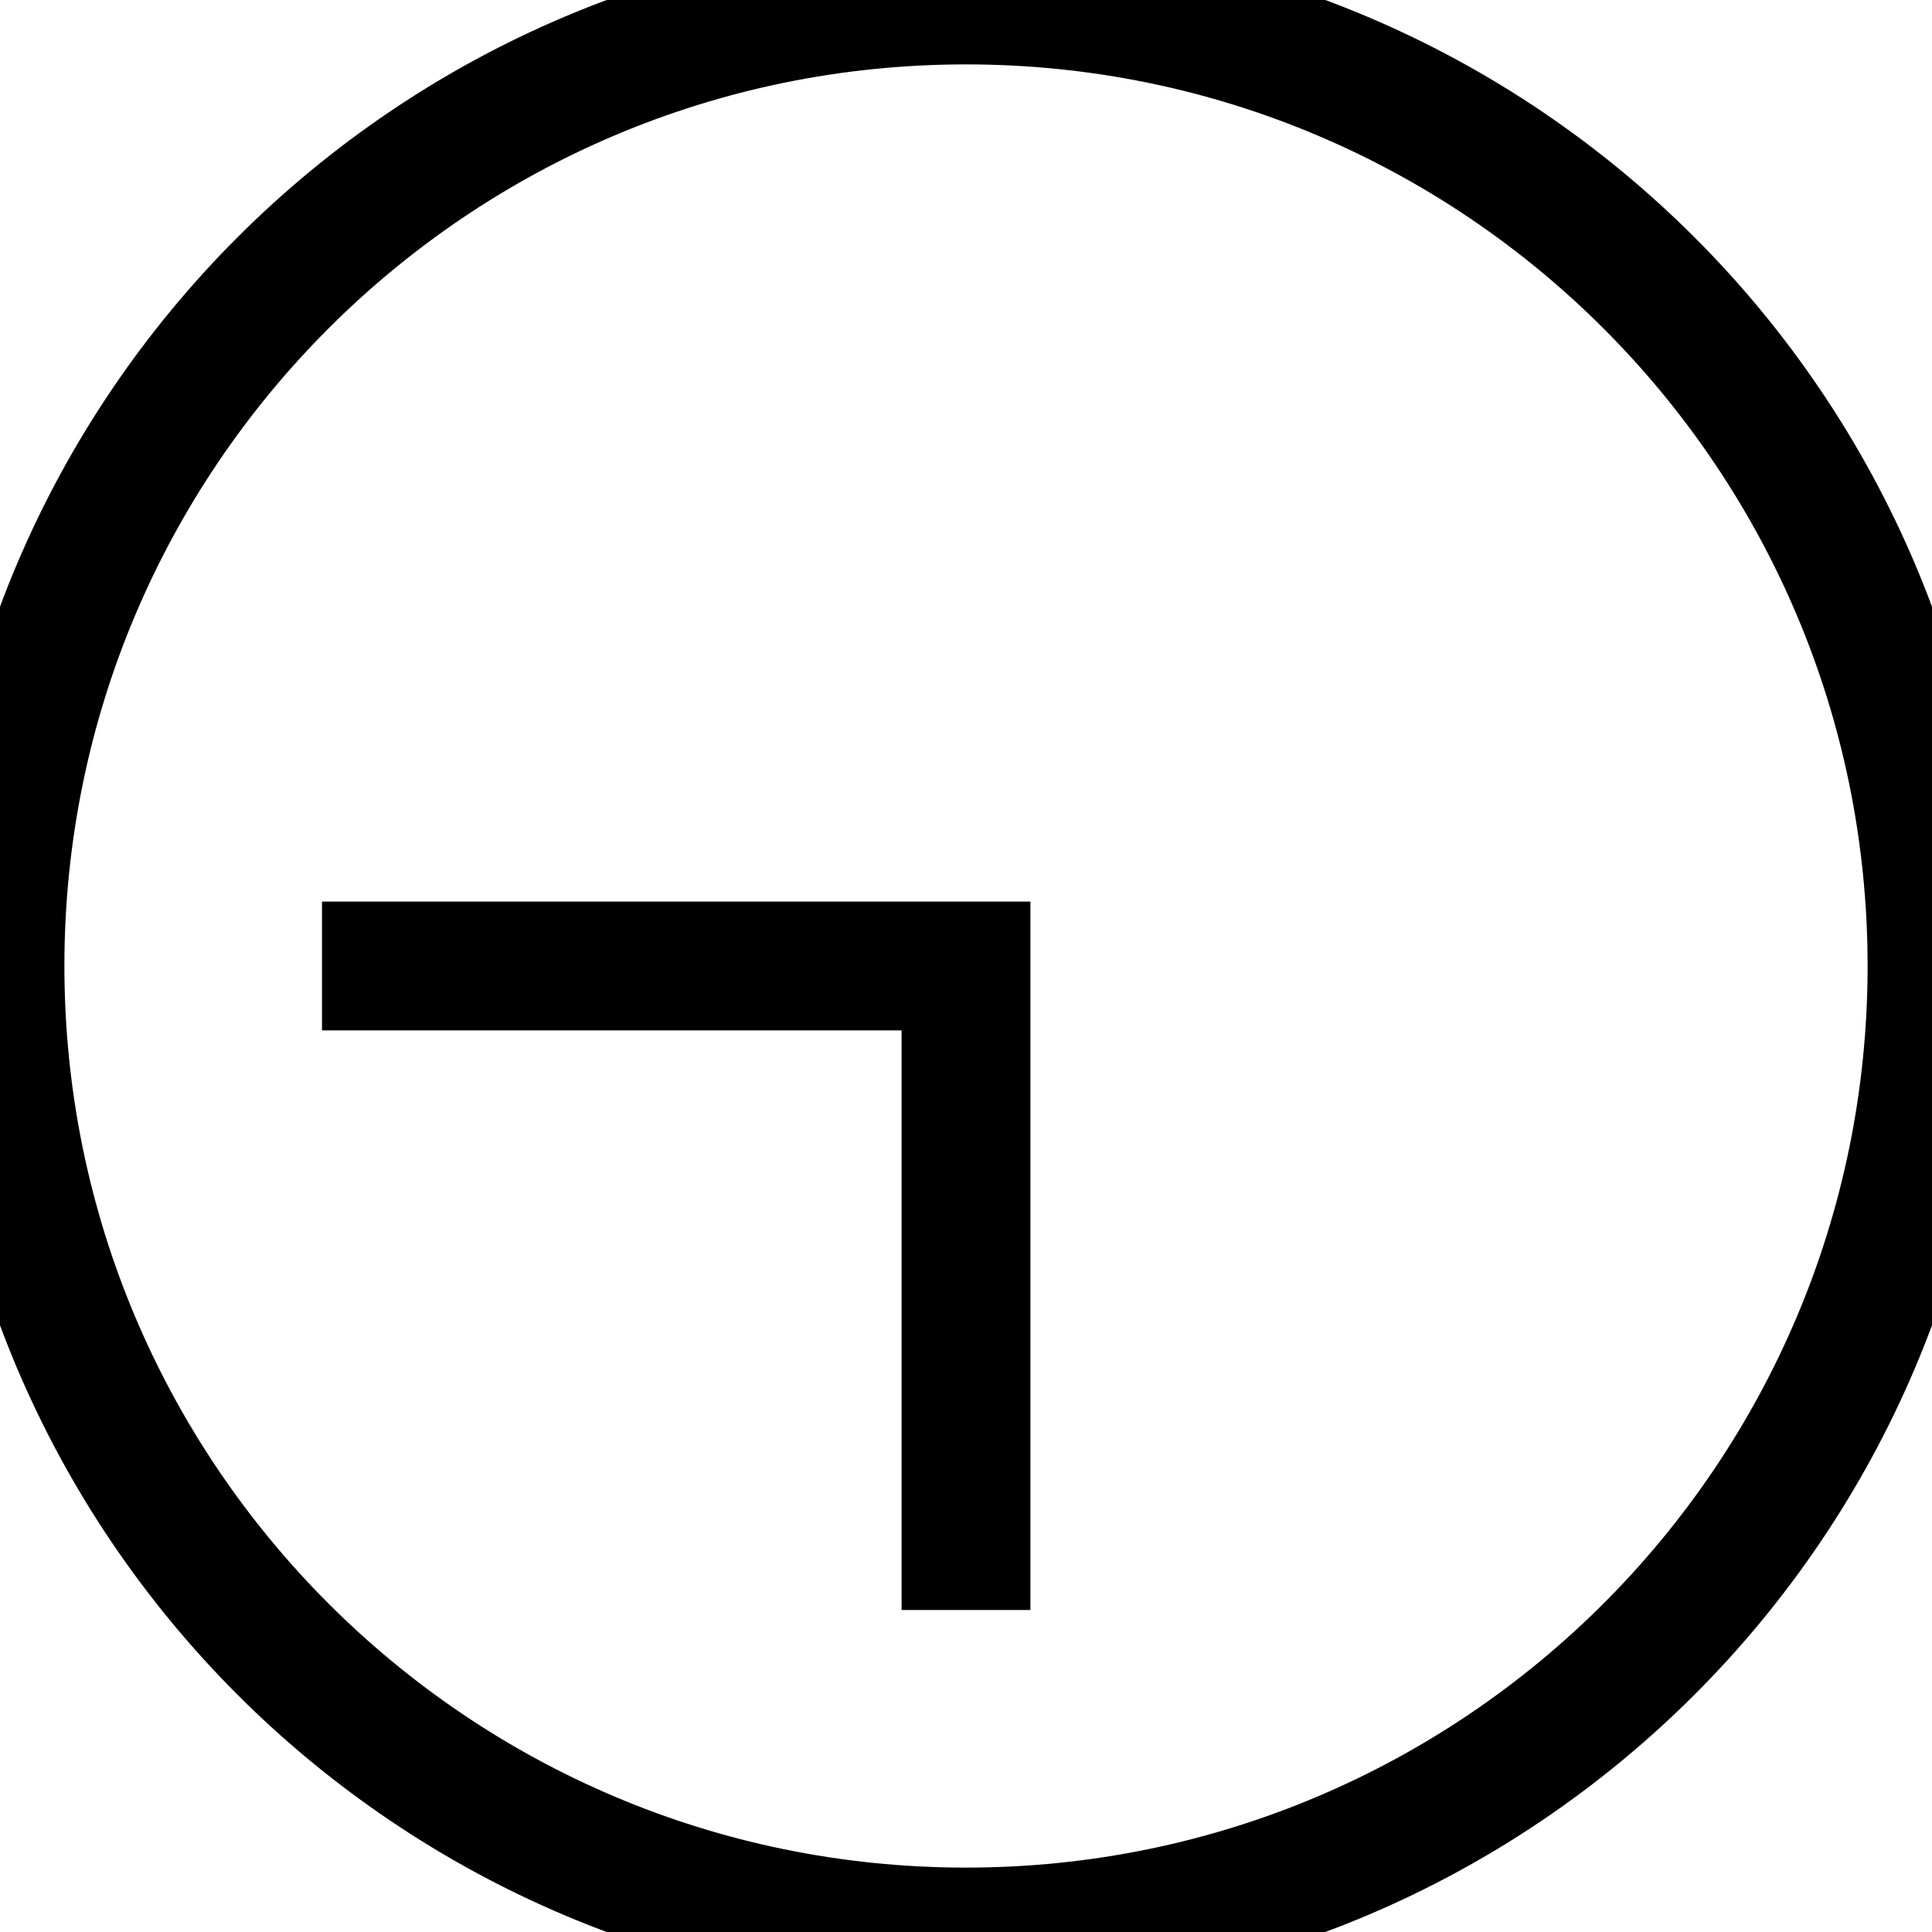
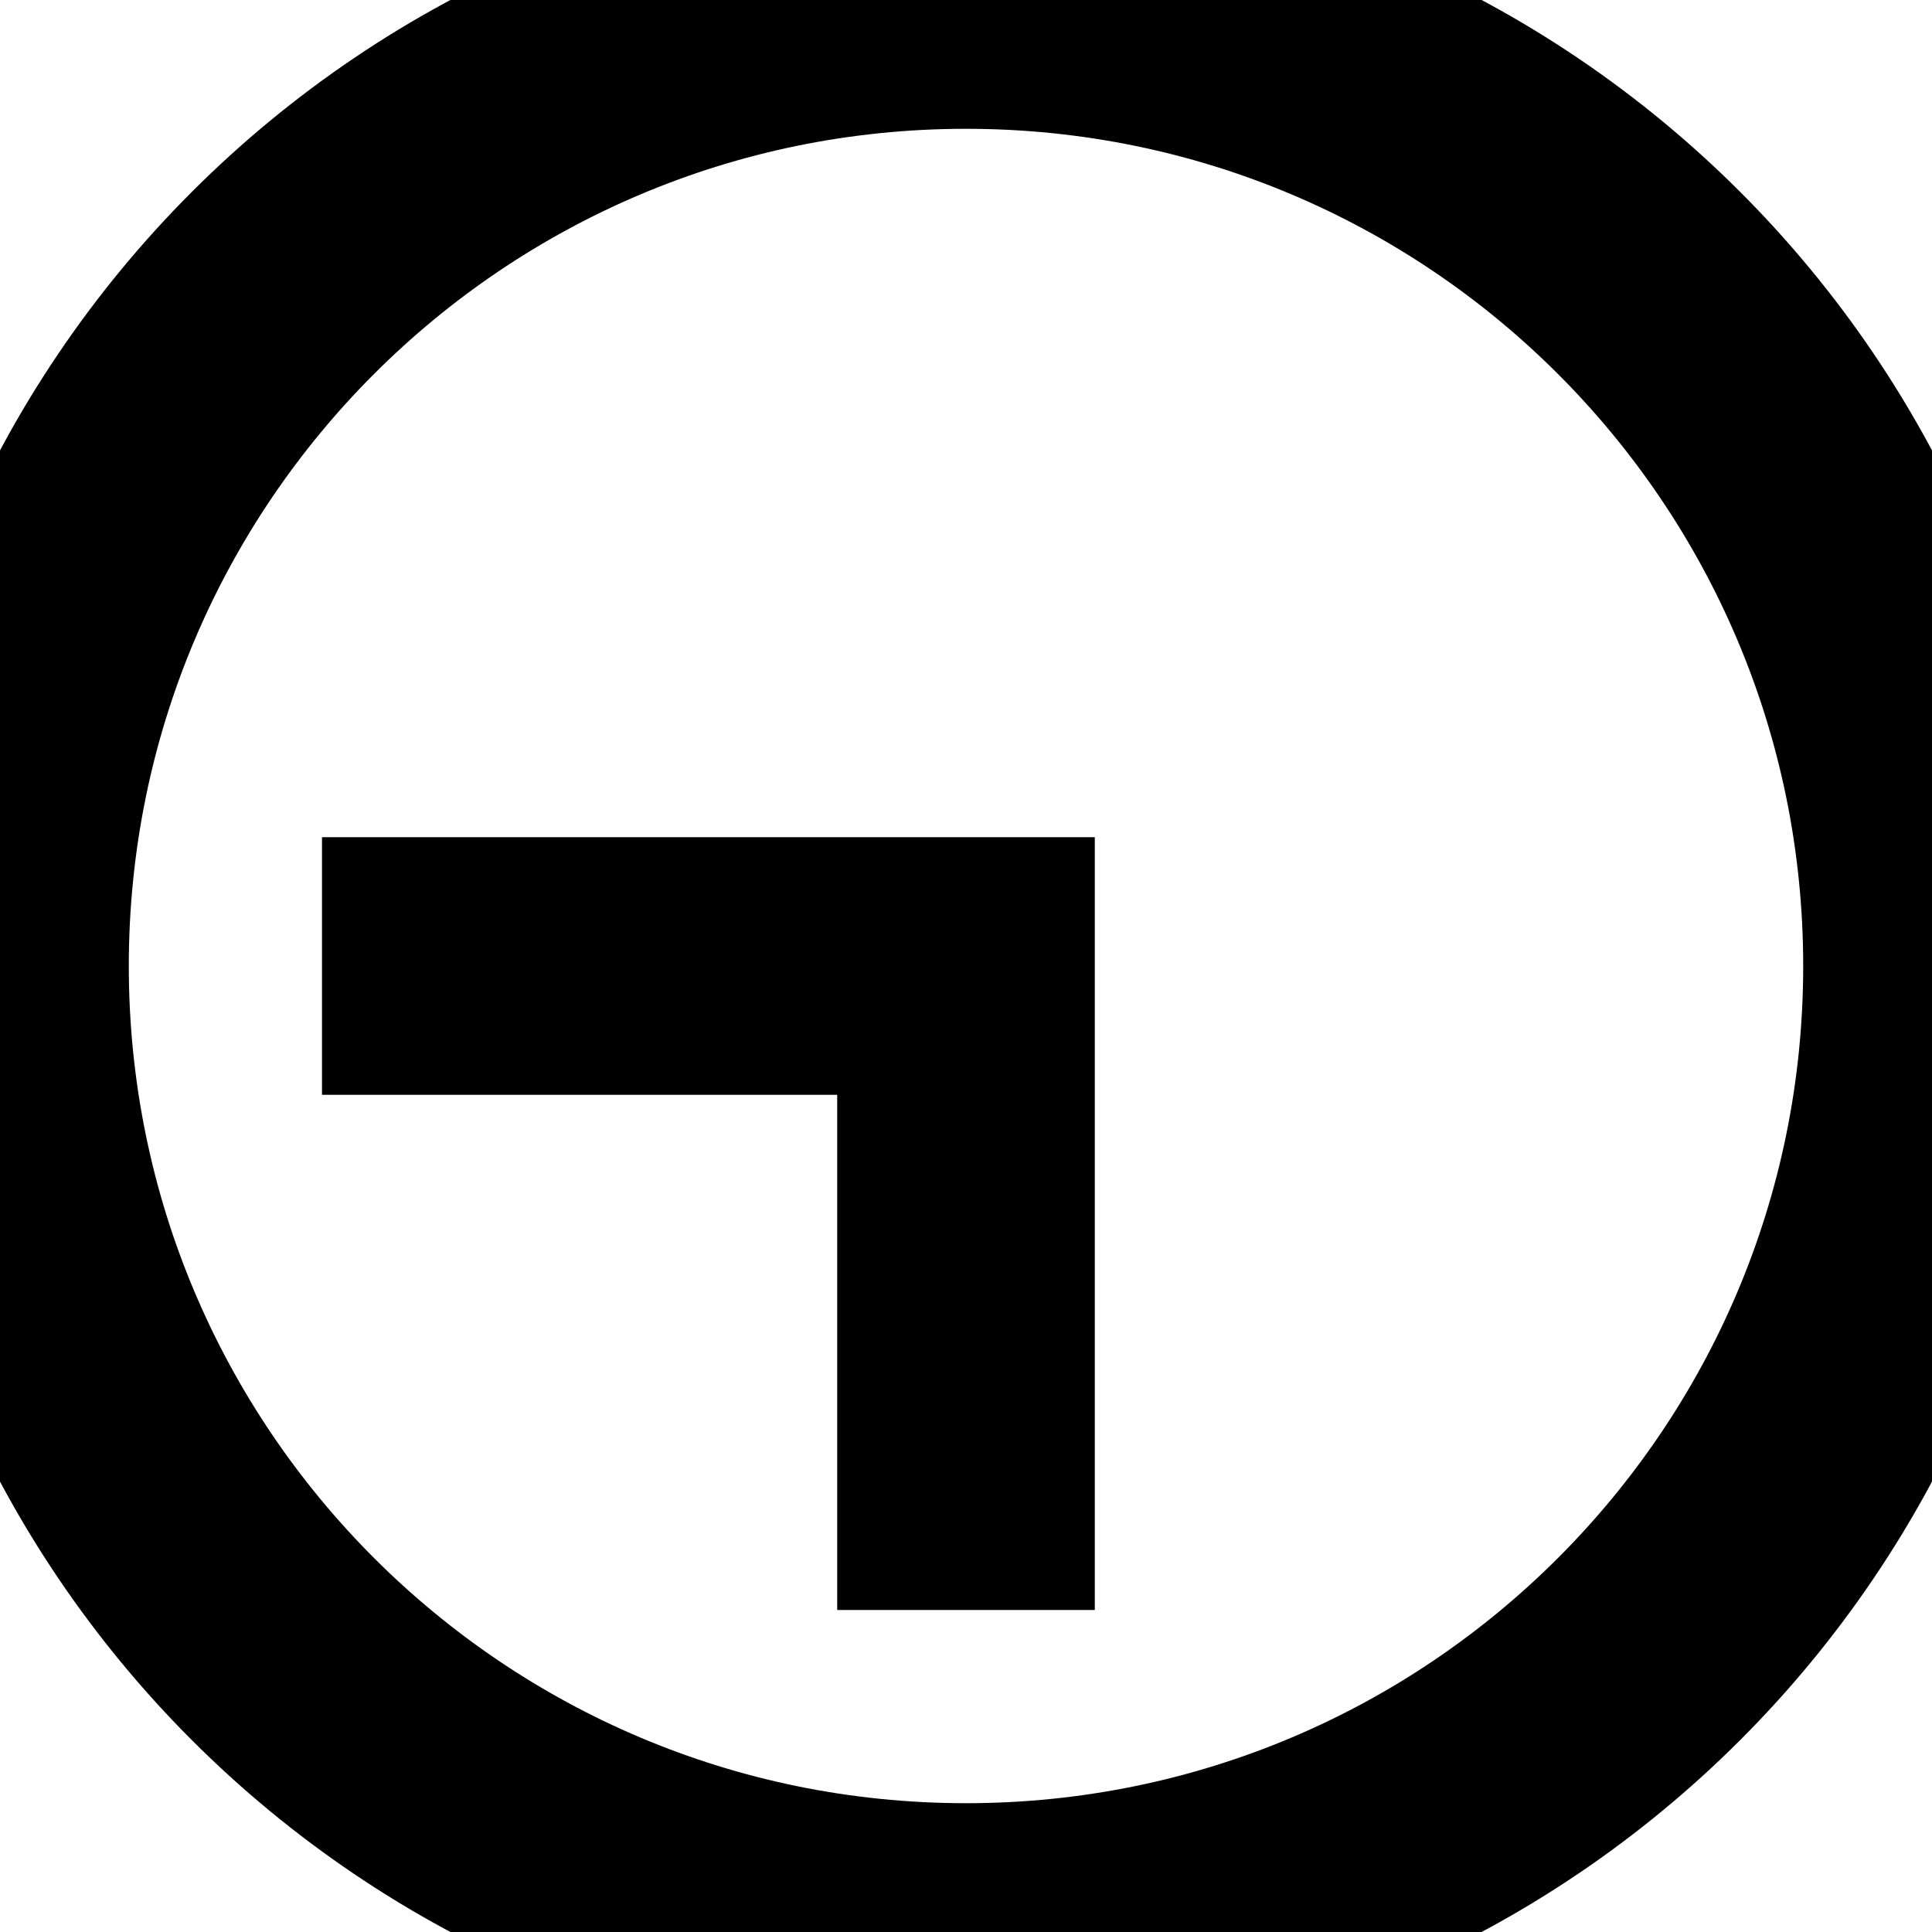
<svg viewBox="-15 -15 30 30">
-   <path fill="none" stroke="black" stroke-width="2" d="       M 0 0        m -15 0        a 15 15 0 1 0 30 0        a 15 15 0 1 0 -30 0        M 0 10        L 0 0        L -10 0       " />
+   <path fill="none" stroke="black" stroke-width="4" d="       M 0 0        m -15 0        a 15 15 0 1 0 30 0        a 15 15 0 1 0 -30 0        M 0 10        L 0 0        L -10 0       " />
</svg>
